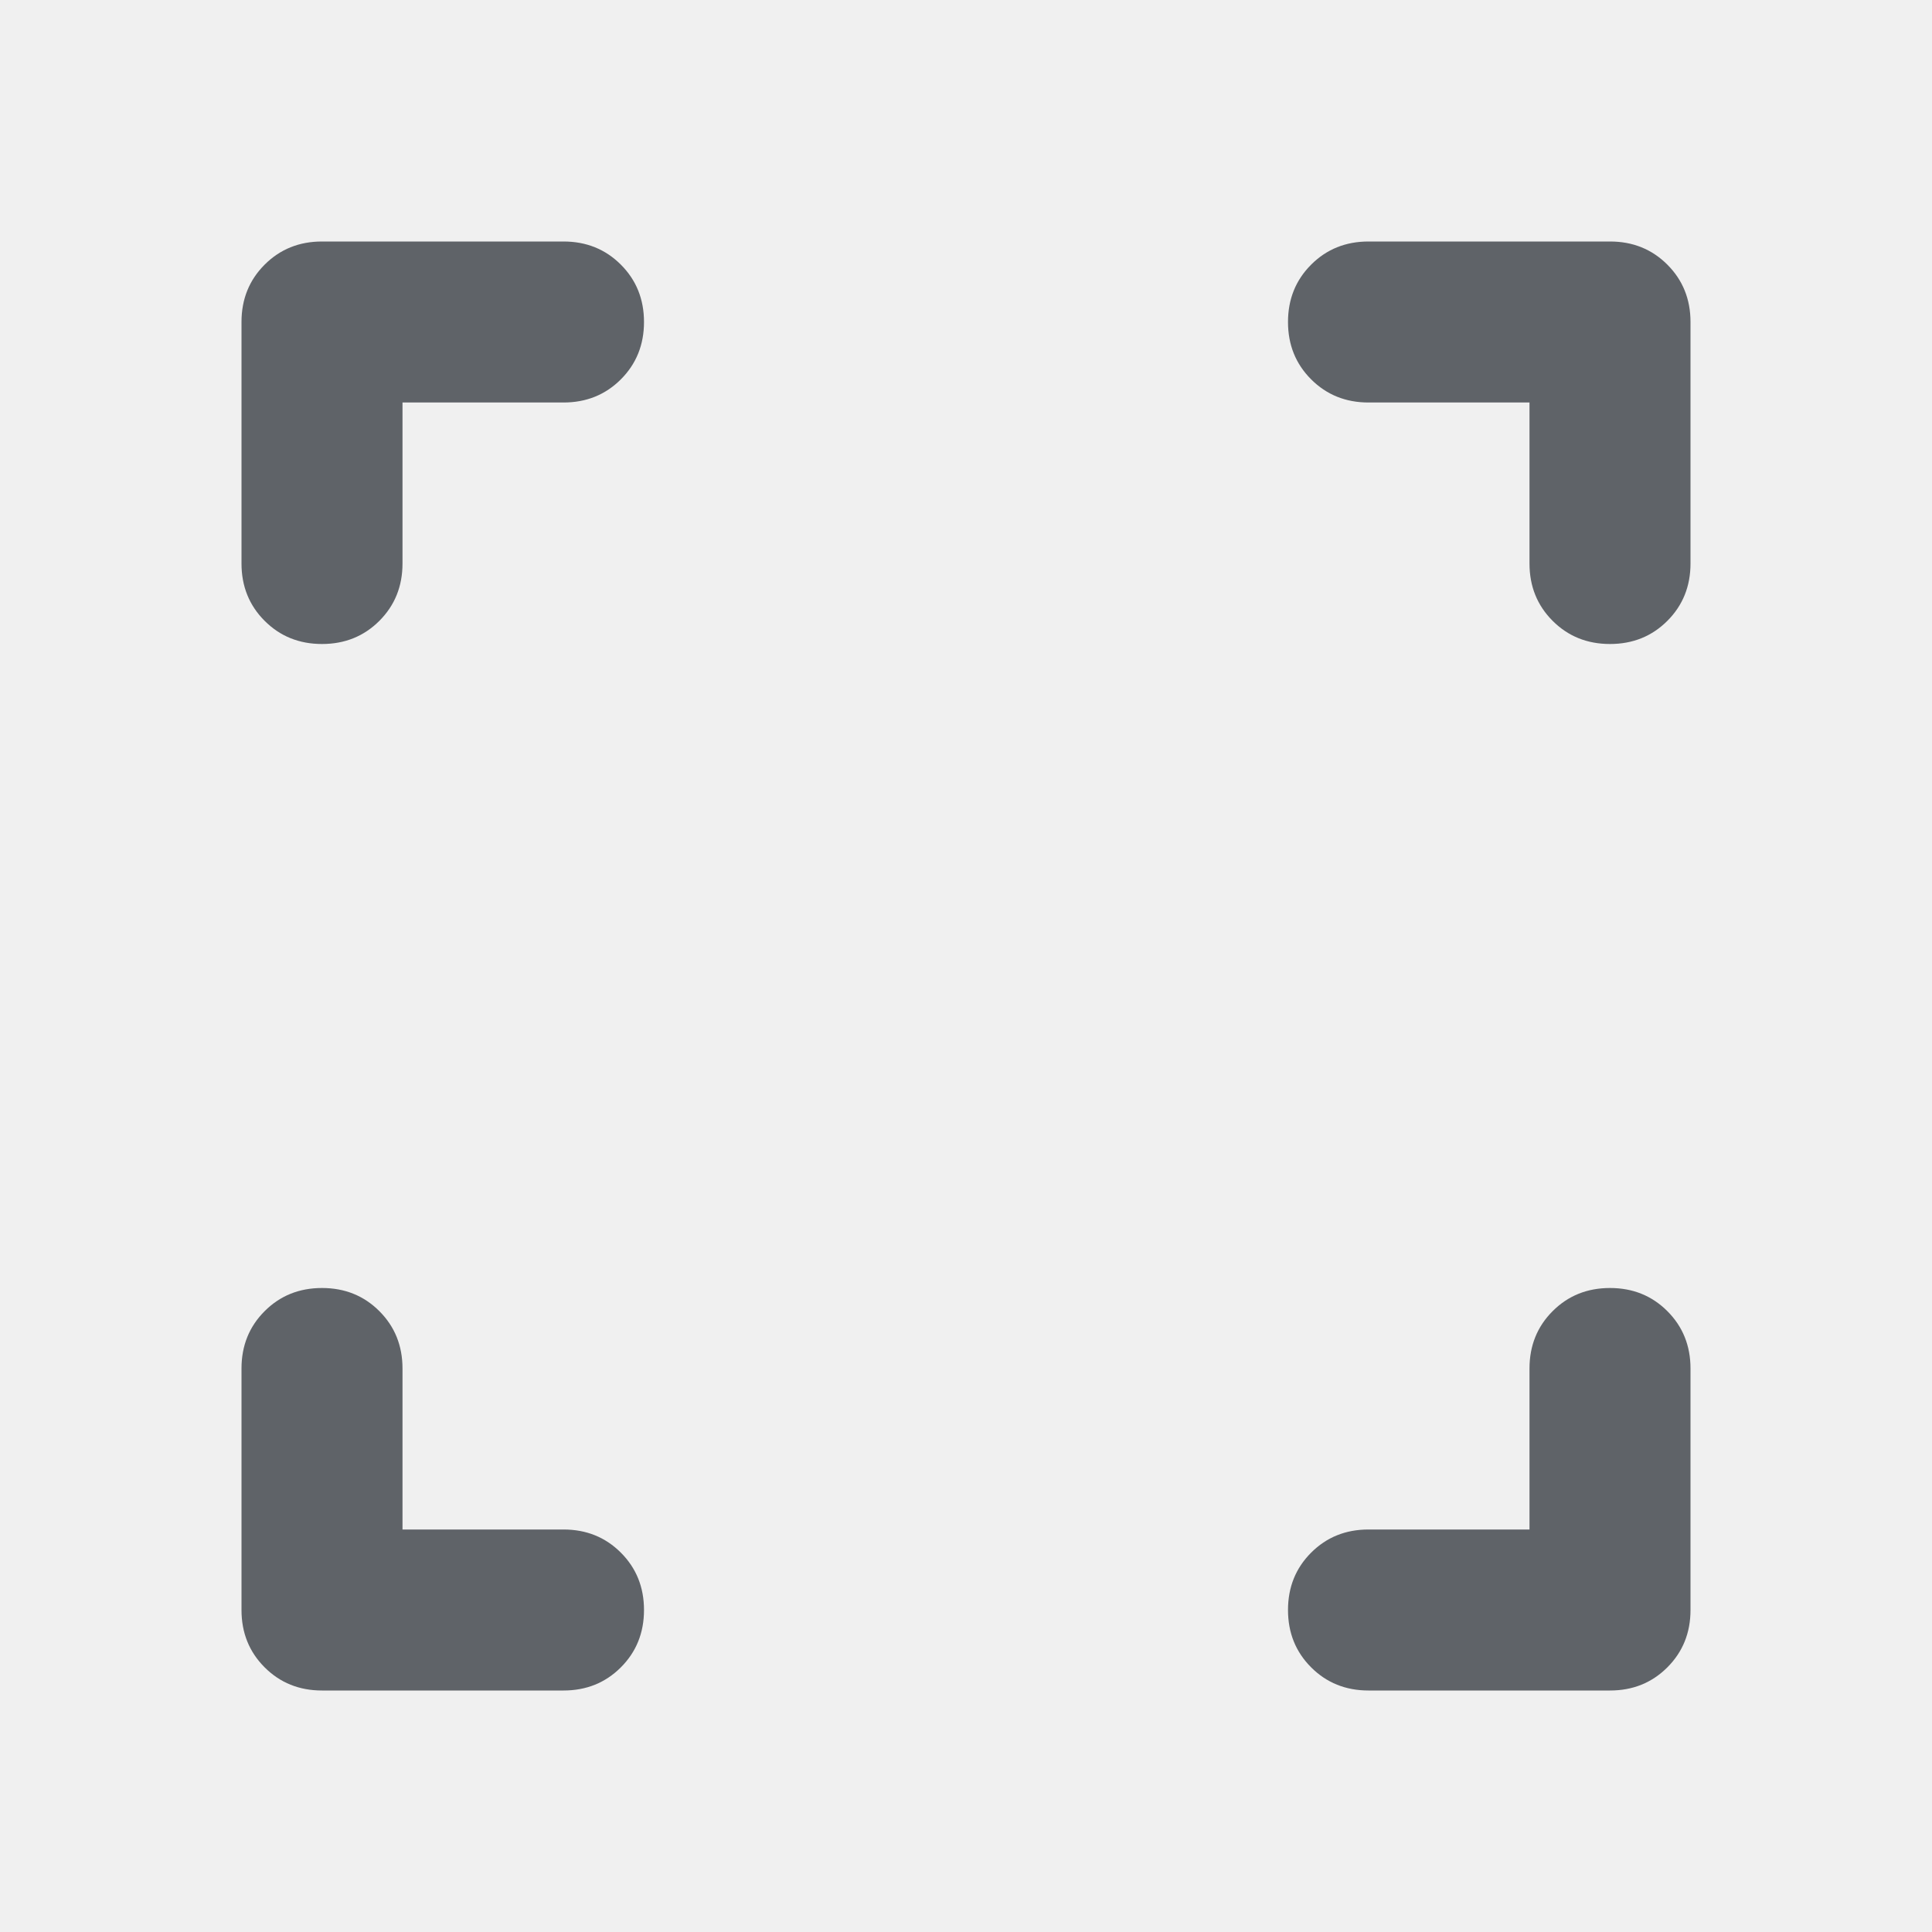
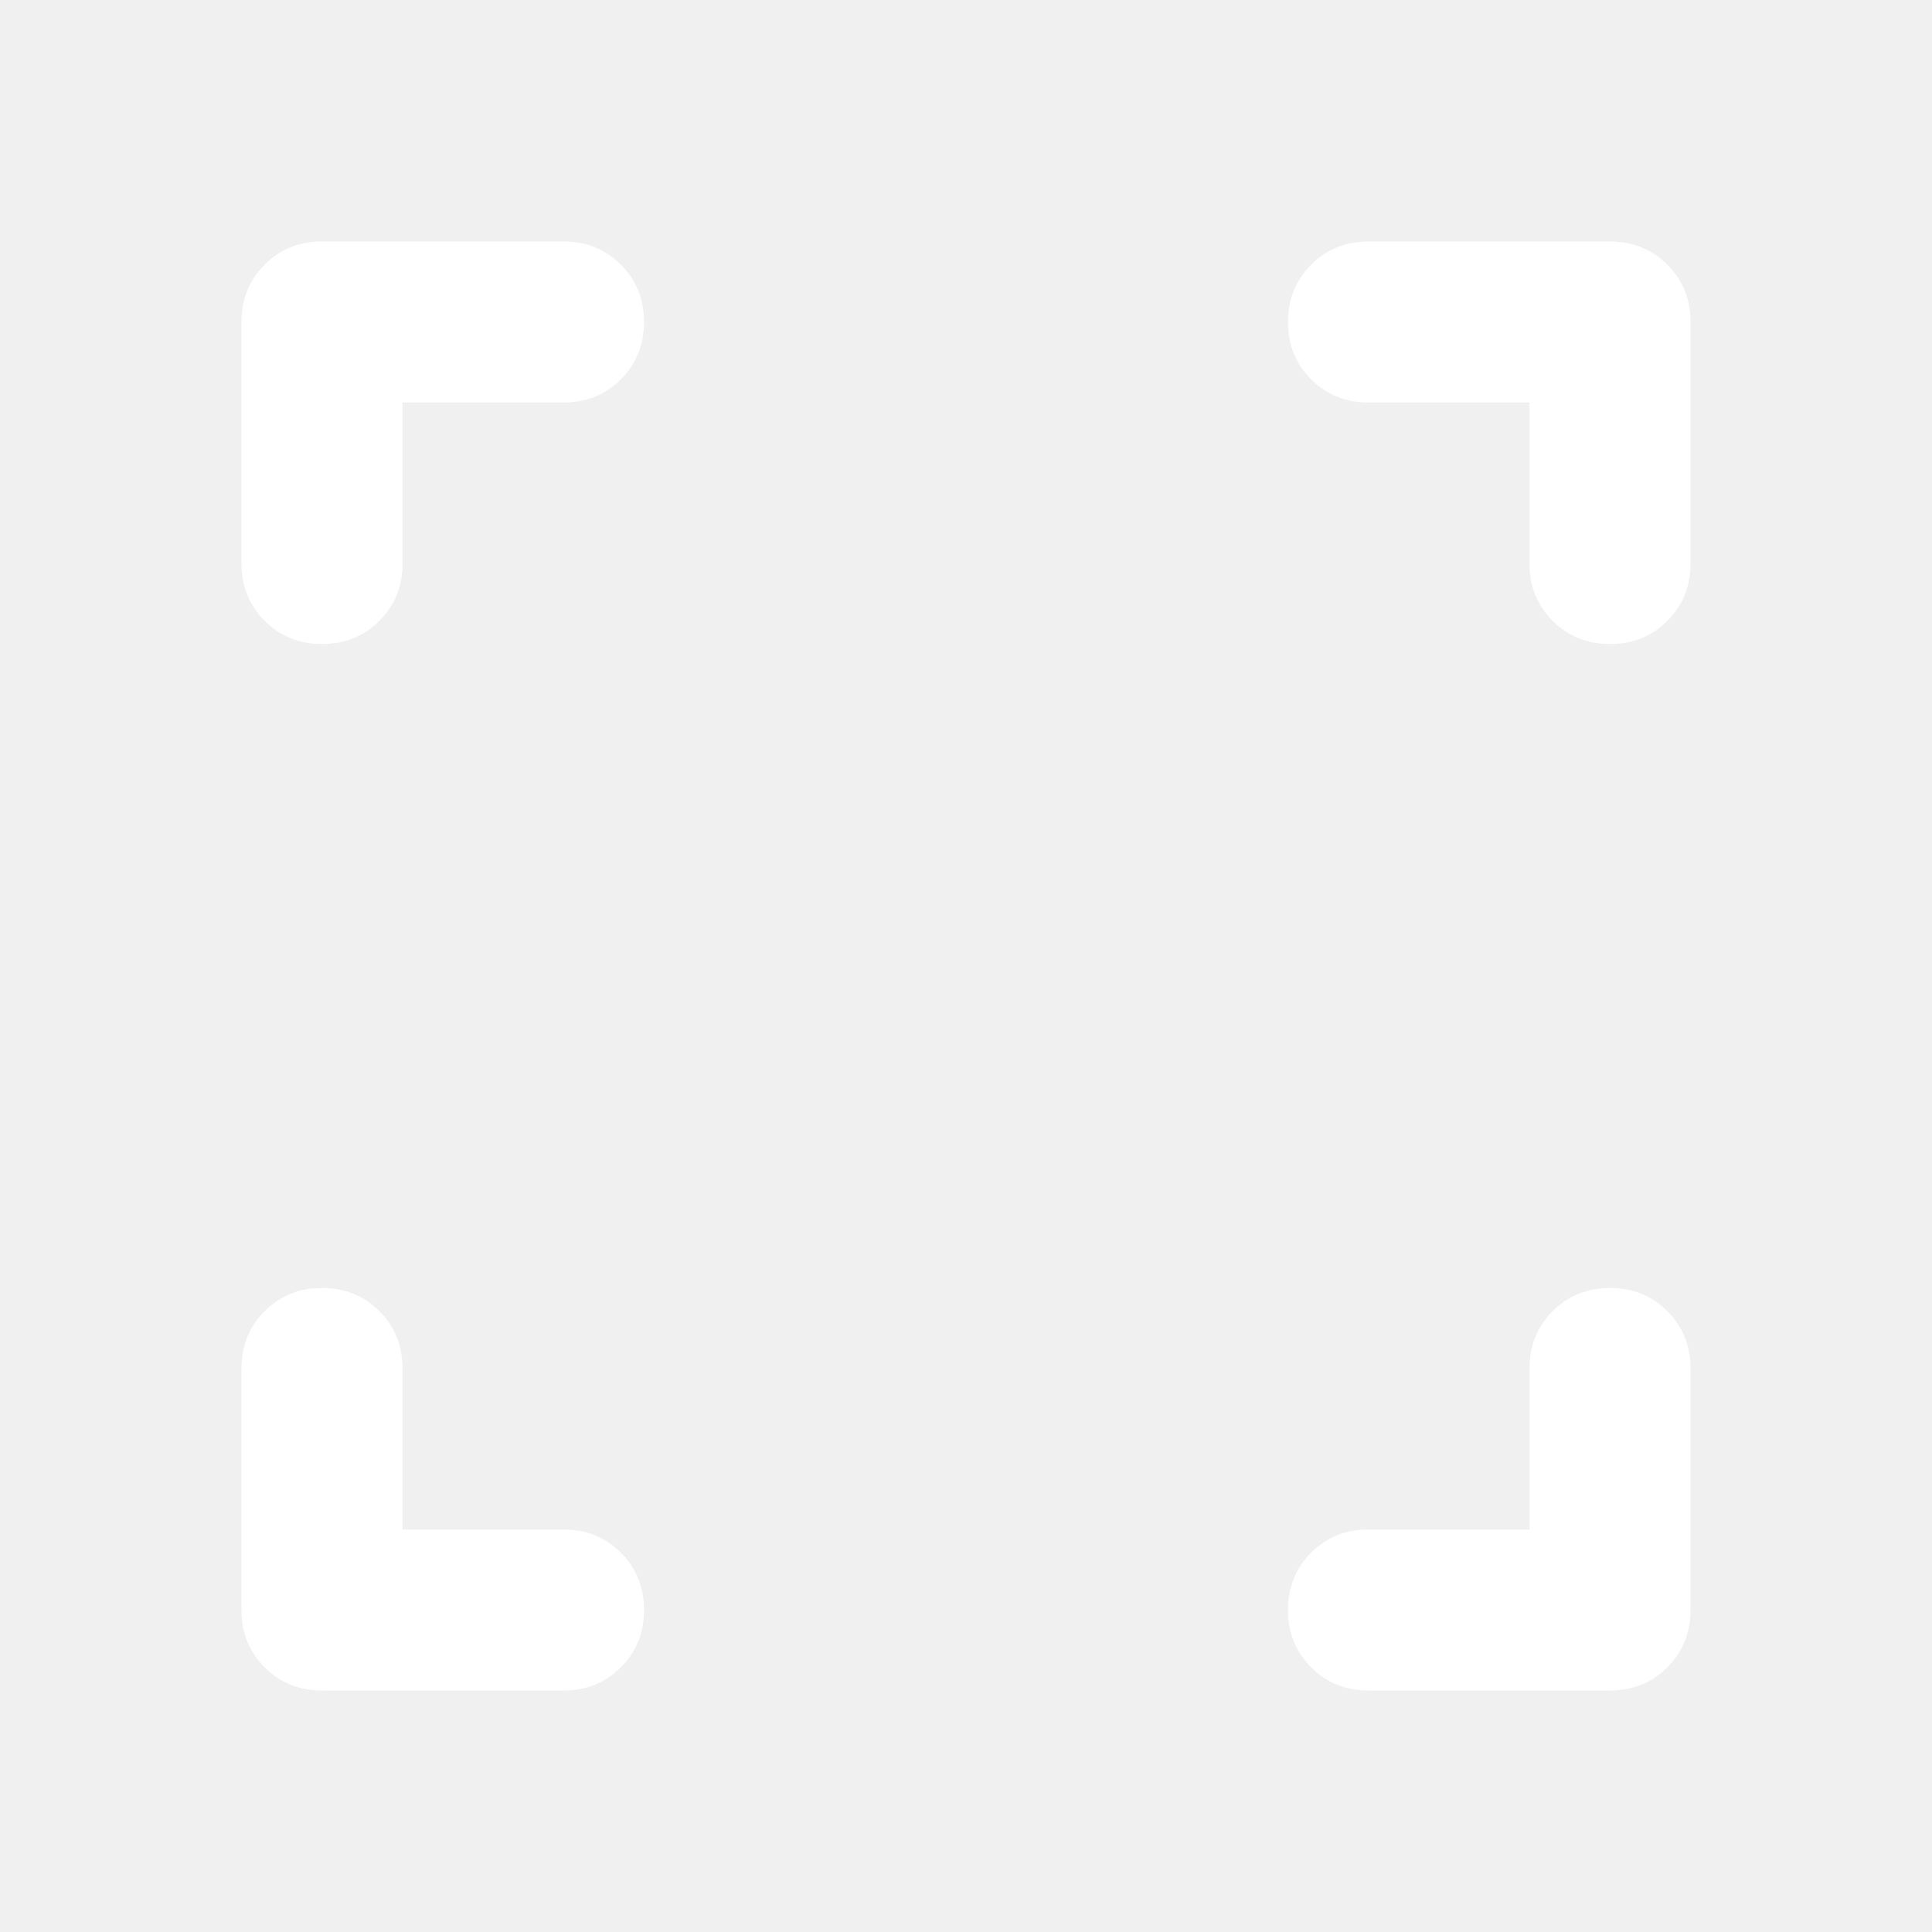
- <svg xmlns="http://www.w3.org/2000/svg" height="24px" viewBox="0 -960 960 960" width="24px" fill="#5f6368">
+ <svg xmlns="http://www.w3.org/2000/svg" viewBox="0 -960 960 960" height="1px" width="1px" fill="#fff">
  <path d="M200-200h80q17 0 28.5 11.5T320-160q0 17-11.5 28.5T280-120H160q-17 0-28.5-11.5T120-160v-120q0-17 11.5-28.5T160-320q17 0 28.5 11.5T200-280v80Zm560 0v-80q0-17 11.5-28.5T800-320q17 0 28.5 11.5T840-280v120q0 17-11.5 28.5T800-120H680q-17 0-28.5-11.5T640-160q0-17 11.5-28.5T680-200h80ZM200-760v80q0 17-11.5 28.5T160-640q-17 0-28.5-11.5T120-680v-120q0-17 11.5-28.5T160-840h120q17 0 28.5 11.5T320-800q0 17-11.5 28.5T280-760h-80Zm560 0h-80q-17 0-28.5-11.5T640-800q0-17 11.5-28.5T680-840h120q17 0 28.5 11.5T840-800v120q0 17-11.5 28.5T800-640q-17 0-28.5-11.5T760-680v-80Z" />
</svg>
